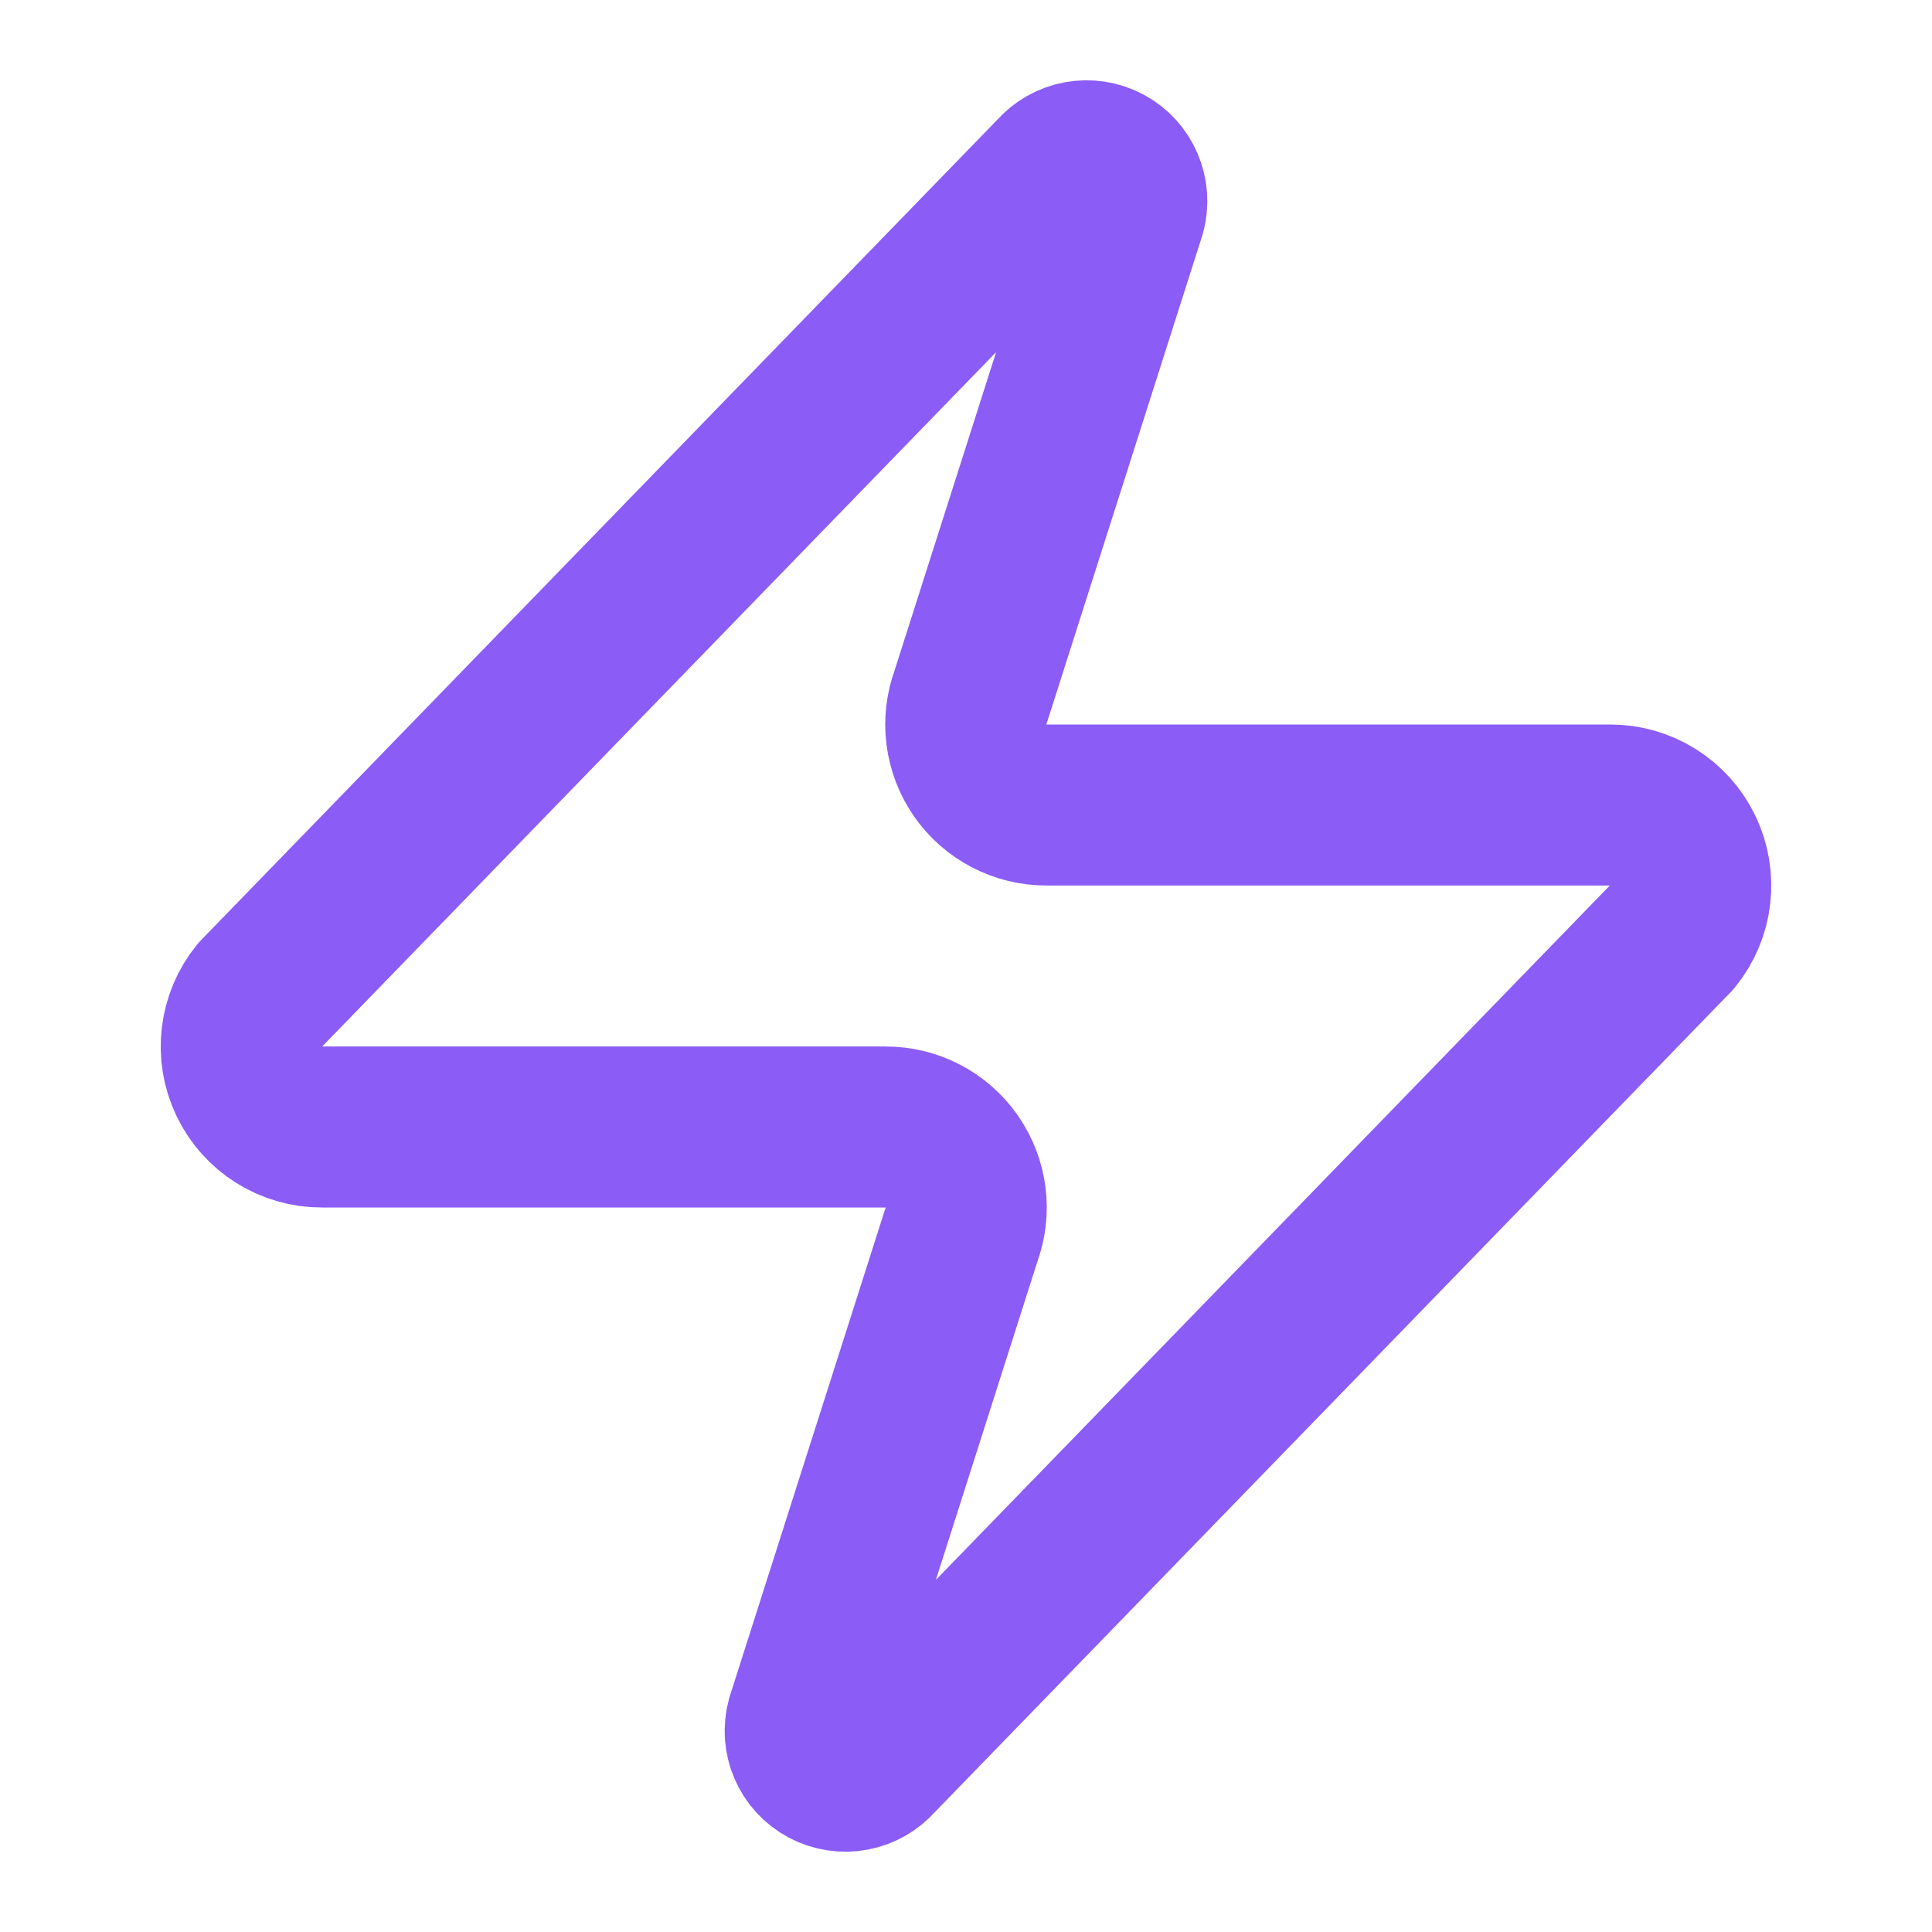
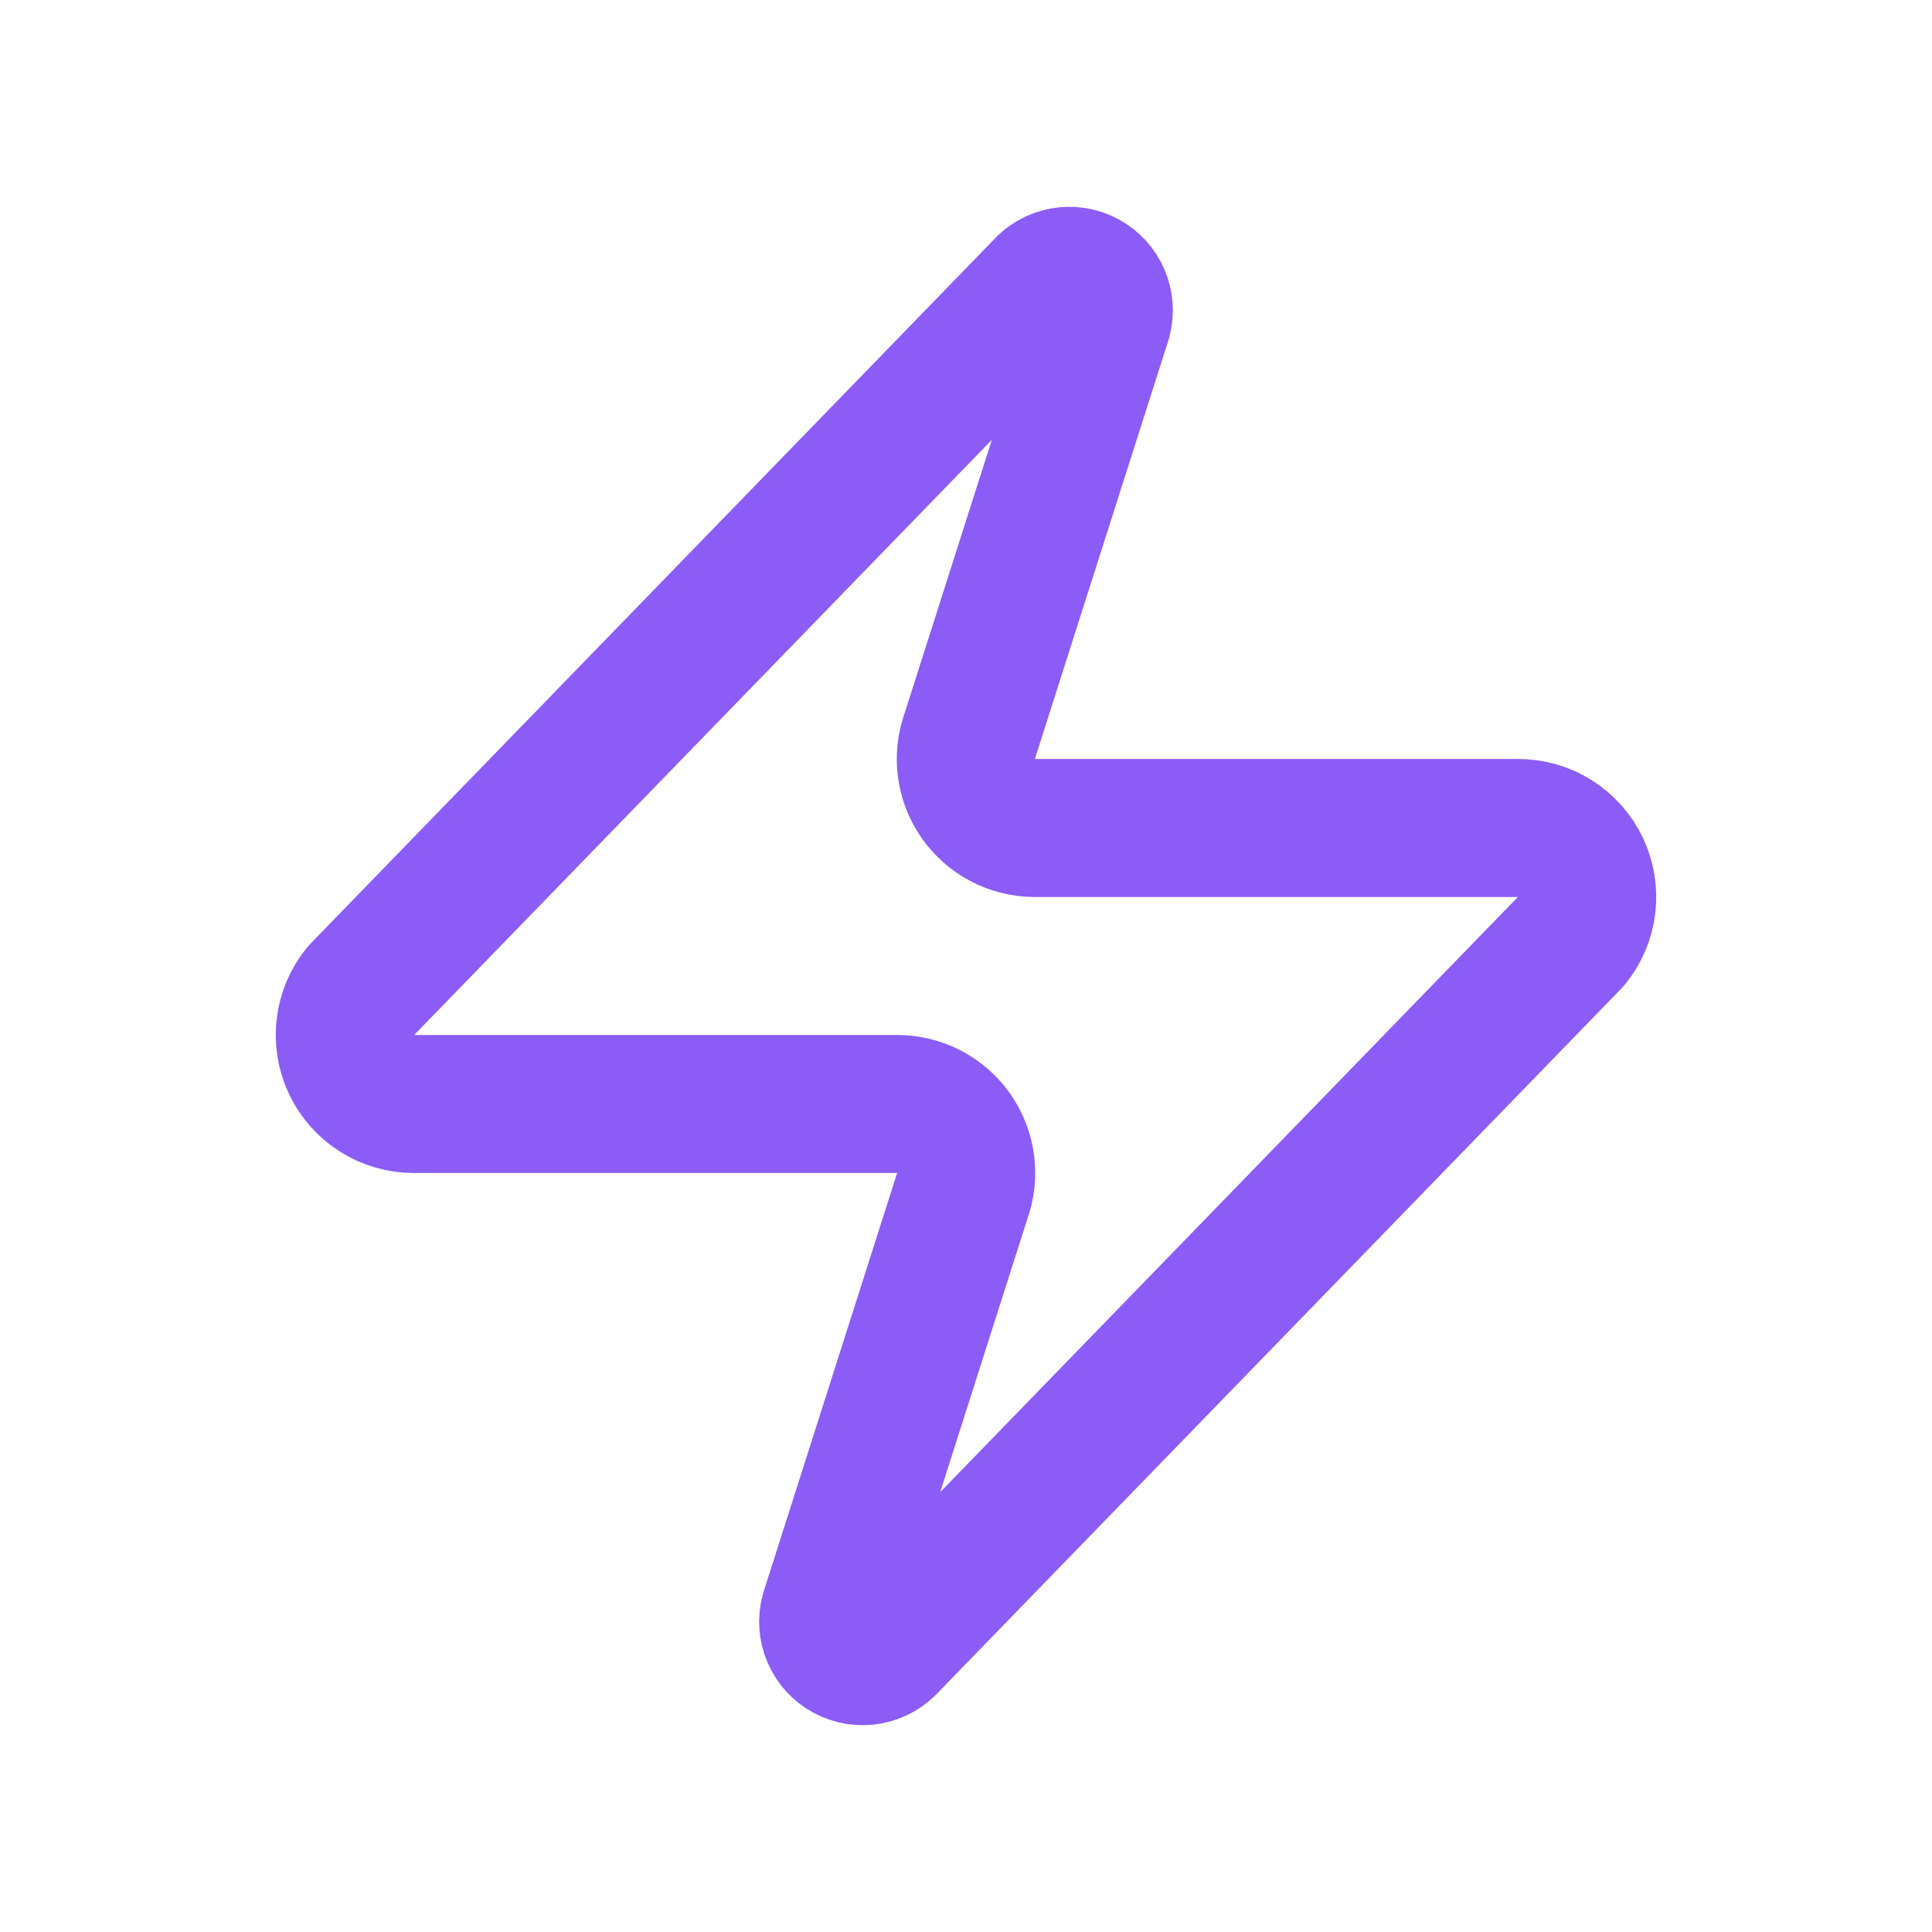
- <svg xmlns="http://www.w3.org/2000/svg" class="lucide lucide-zap" width="24" height="24" viewBox="0 0 24 24" fill="none" stroke="#8B5CF6" stroke-width="2" stroke-linecap="round" stroke-linejoin="round">
+ <svg xmlns="http://www.w3.org/2000/svg" class="lucide lucide-zap" width="30" height="30" viewBox="-2 -2 28 28" fill="none" stroke="#8B5CF6" stroke-width="2" stroke-linecap="round" stroke-linejoin="round">
  <path d="M4 14a1 1 0 0 1-.78-1.63l9.9-10.2a.5.5 0 0 1 .86.46l-1.92 6.02A1 1 0 0 0 13 10h7a1 1 0 0 1 .78 1.63l-9.9 10.2a.5.5 0 0 1-.86-.46l1.92-6.02A1 1 0 0 0 11 14z" />
</svg>
